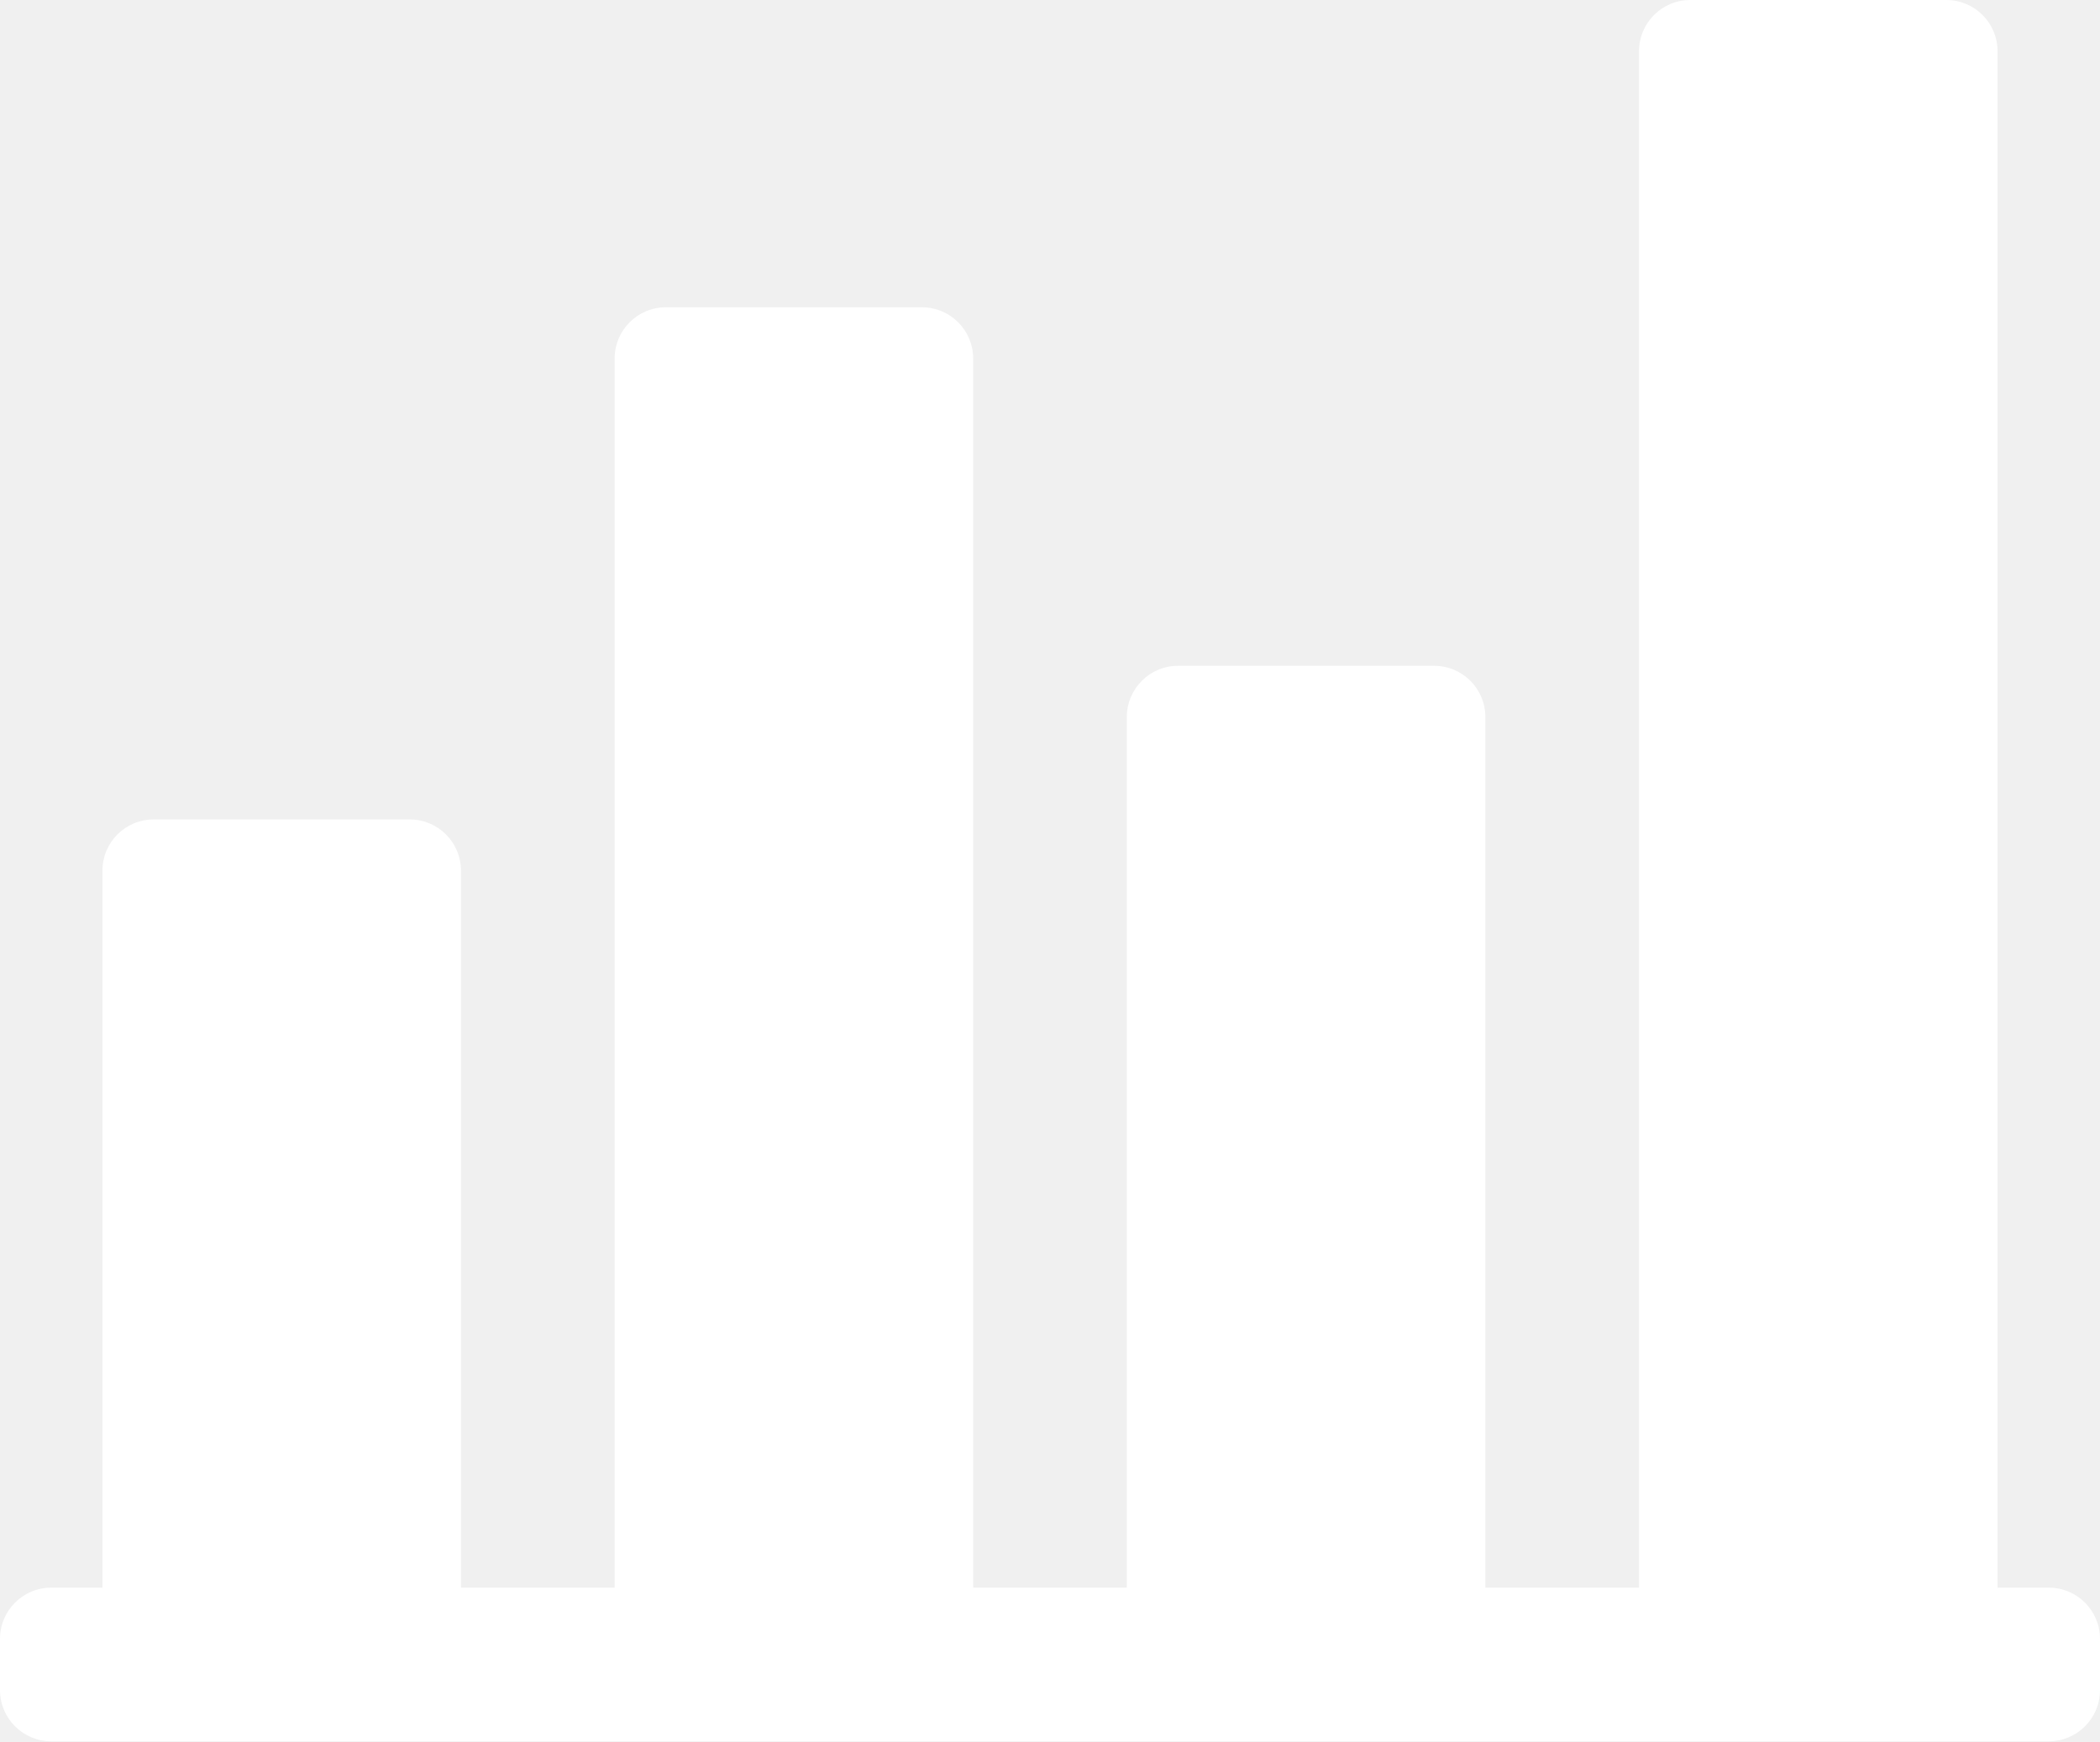
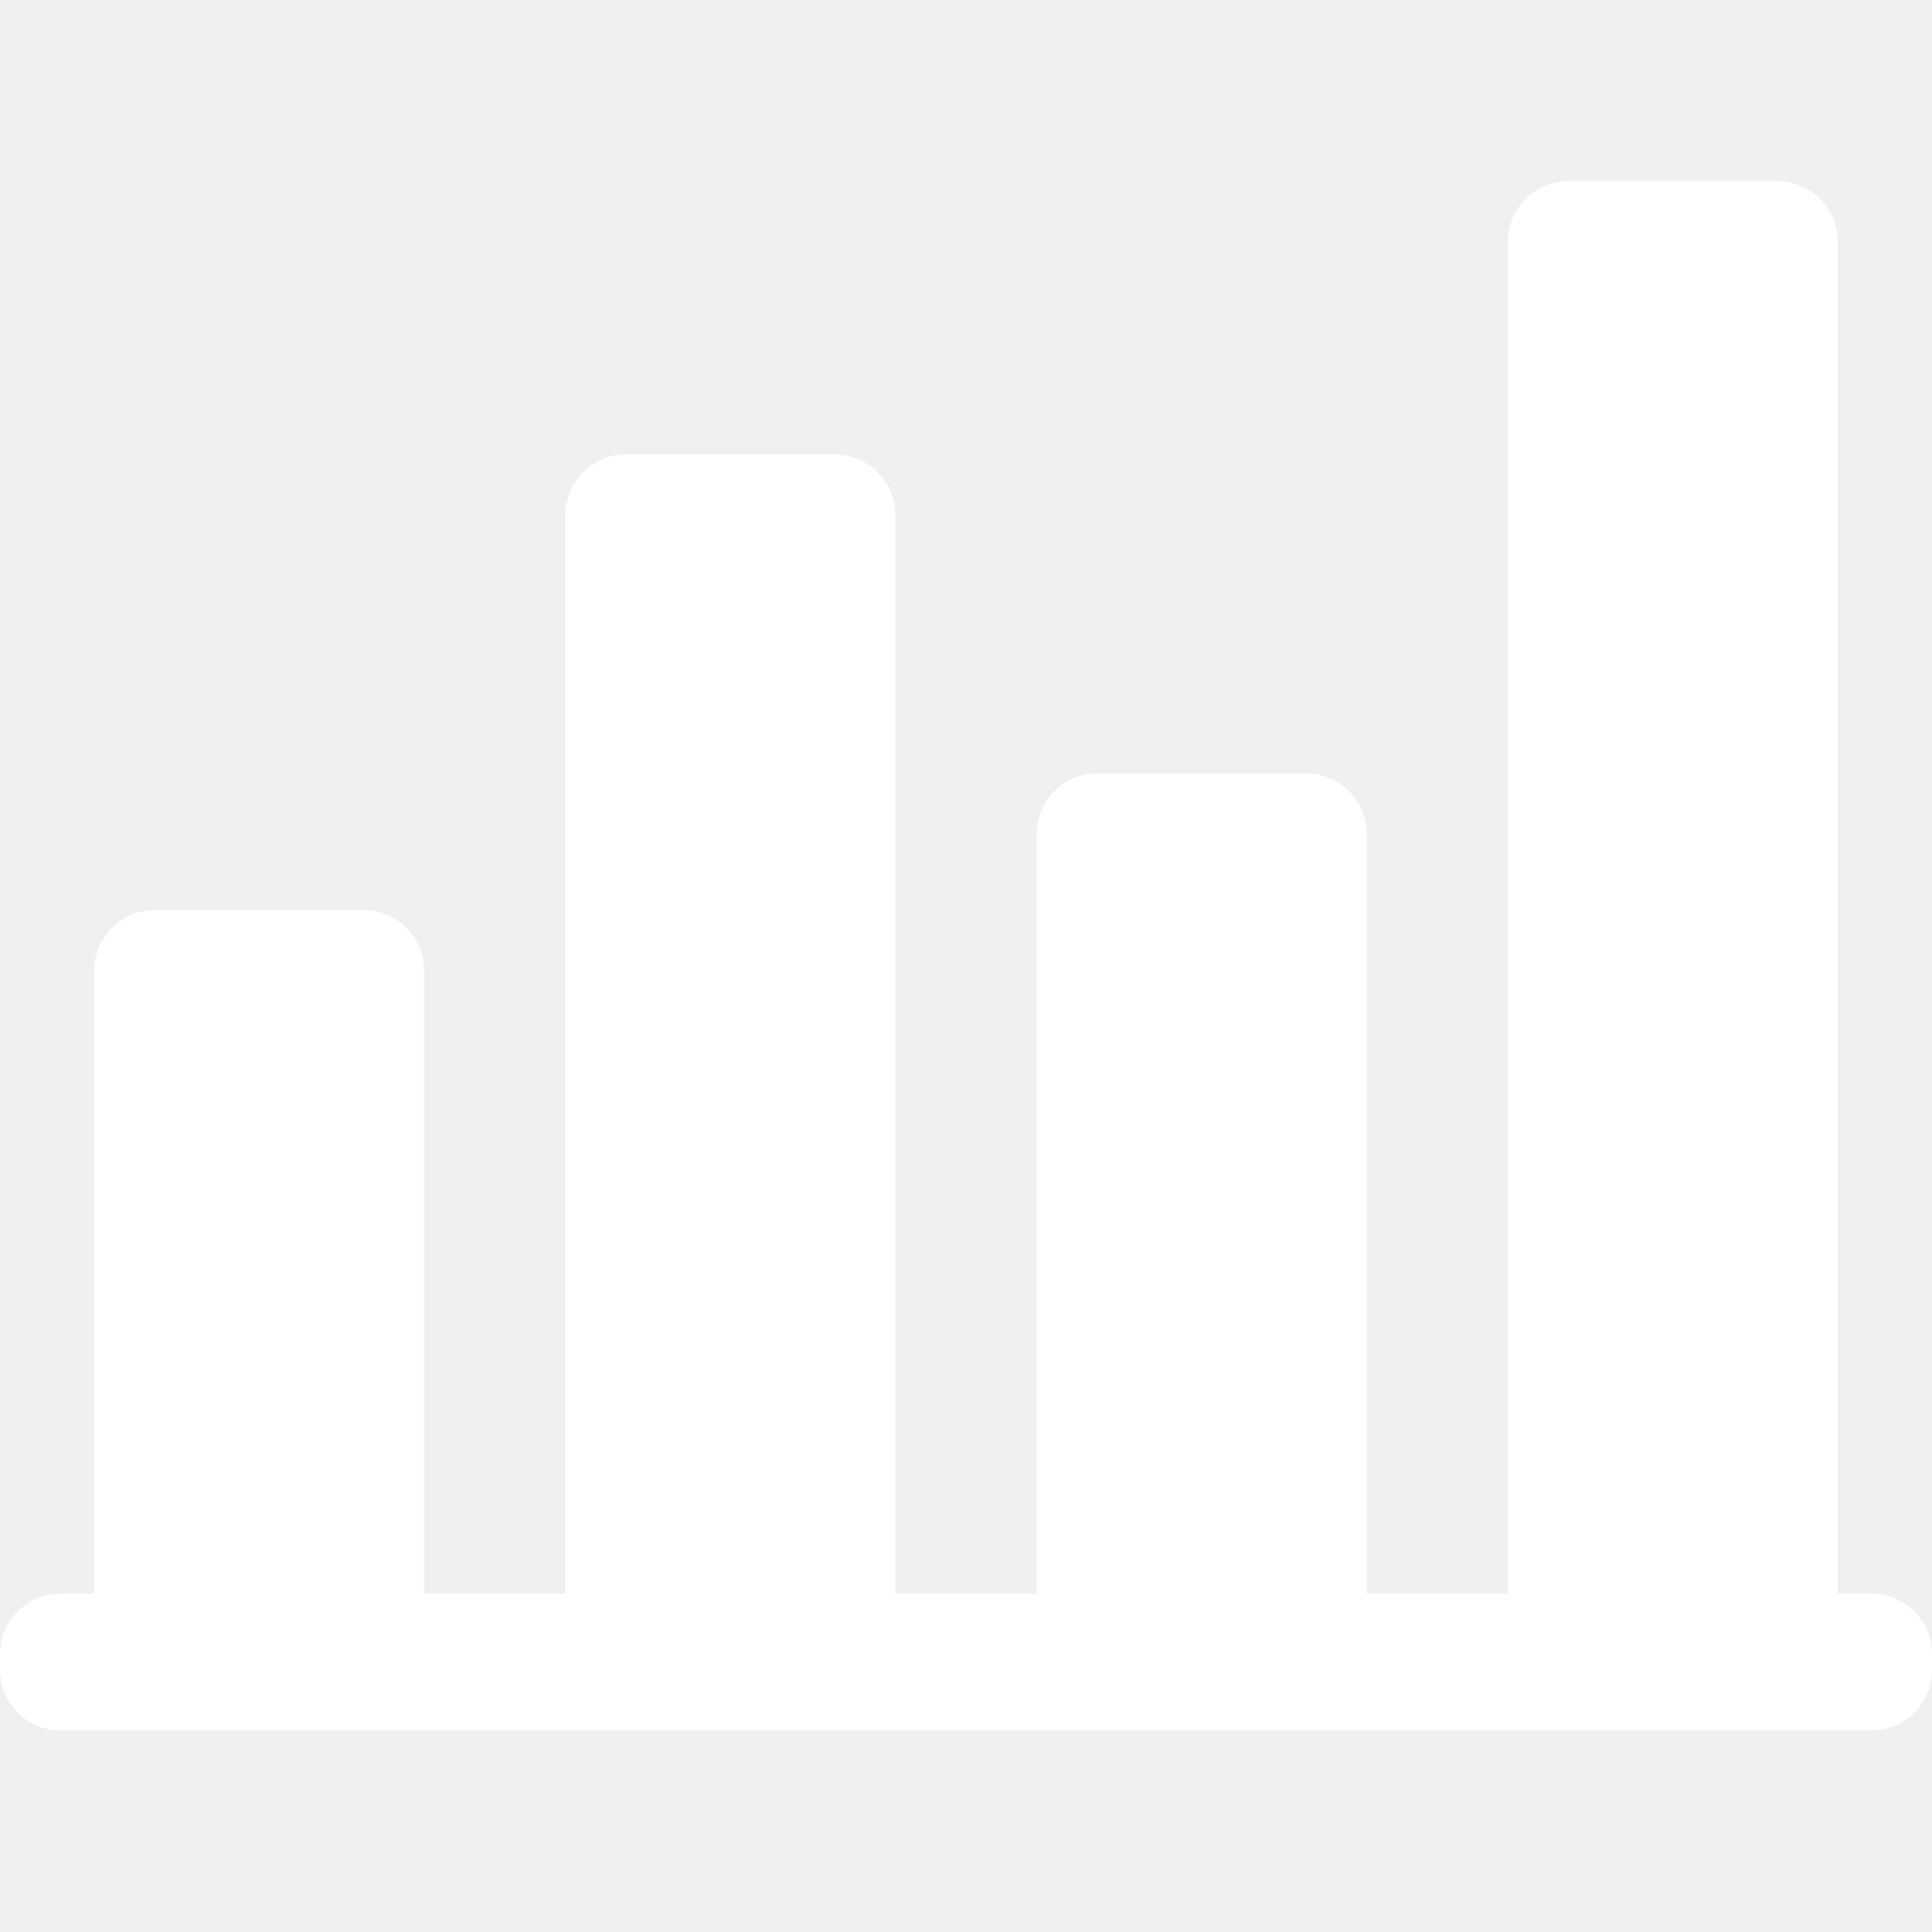
- <svg xmlns="http://www.w3.org/2000/svg" width="41" height="34" viewBox="0 0 41 34" fill="none">
-   <path d="M2 32L2 17C2 16.448 2.448 16 3 16H8C8.552 16 9 16.448 9 17V32H2Z" fill="white" />
-   <path d="M22 32V14C22 13.448 22.448 13 23 13H28C28.552 13 29 13.448 29 14V32H22Z" fill="white" />
-   <path d="M12 32L12 7C12 6.448 12.448 6 13 6H18C18.552 6 19 6.448 19 7V32H12Z" fill="white" />
-   <path d="M32 32V1C32 0.448 32.448 0 33 0H38C38.552 0 39 0.448 39 1V32H32Z" fill="white" />
-   <rect y="31" width="41" height="3" rx="1" fill="white" />
+ <svg xmlns="http://www.w3.org/2000/svg" width="32" height="32" viewBox="0 0 32 32" fill="none">
+   <path d="M1.561 27.151L1.561 16.076C1.561 15.523 2.009 15.075 2.561 15.075H6.024C6.577 15.075 7.024 15.523 7.024 16.076L7.024 27.151H1.561Z" fill="white" />
+   <path d="M17.171 27.151V13.811C17.171 13.259 17.618 12.811 18.171 12.811H21.634C22.186 12.811 22.634 13.259 22.634 13.811V27.151H17.171Z" fill="white" />
+   <path d="M9.366 27.151L9.366 8.528C9.366 7.976 9.814 7.528 10.366 7.528H13.829C14.382 7.528 14.829 7.976 14.829 8.528V27.151H9.366Z" fill="white" />
+   <path d="M24.976 27.151V4C24.976 3.448 25.423 3 25.976 3H29.439C29.991 3 30.439 3.448 30.439 4V27.151H24.976Z" fill="white" />
+   <rect y="26.396" width="32" height="2.264" rx="1" fill="white" />
</svg>
